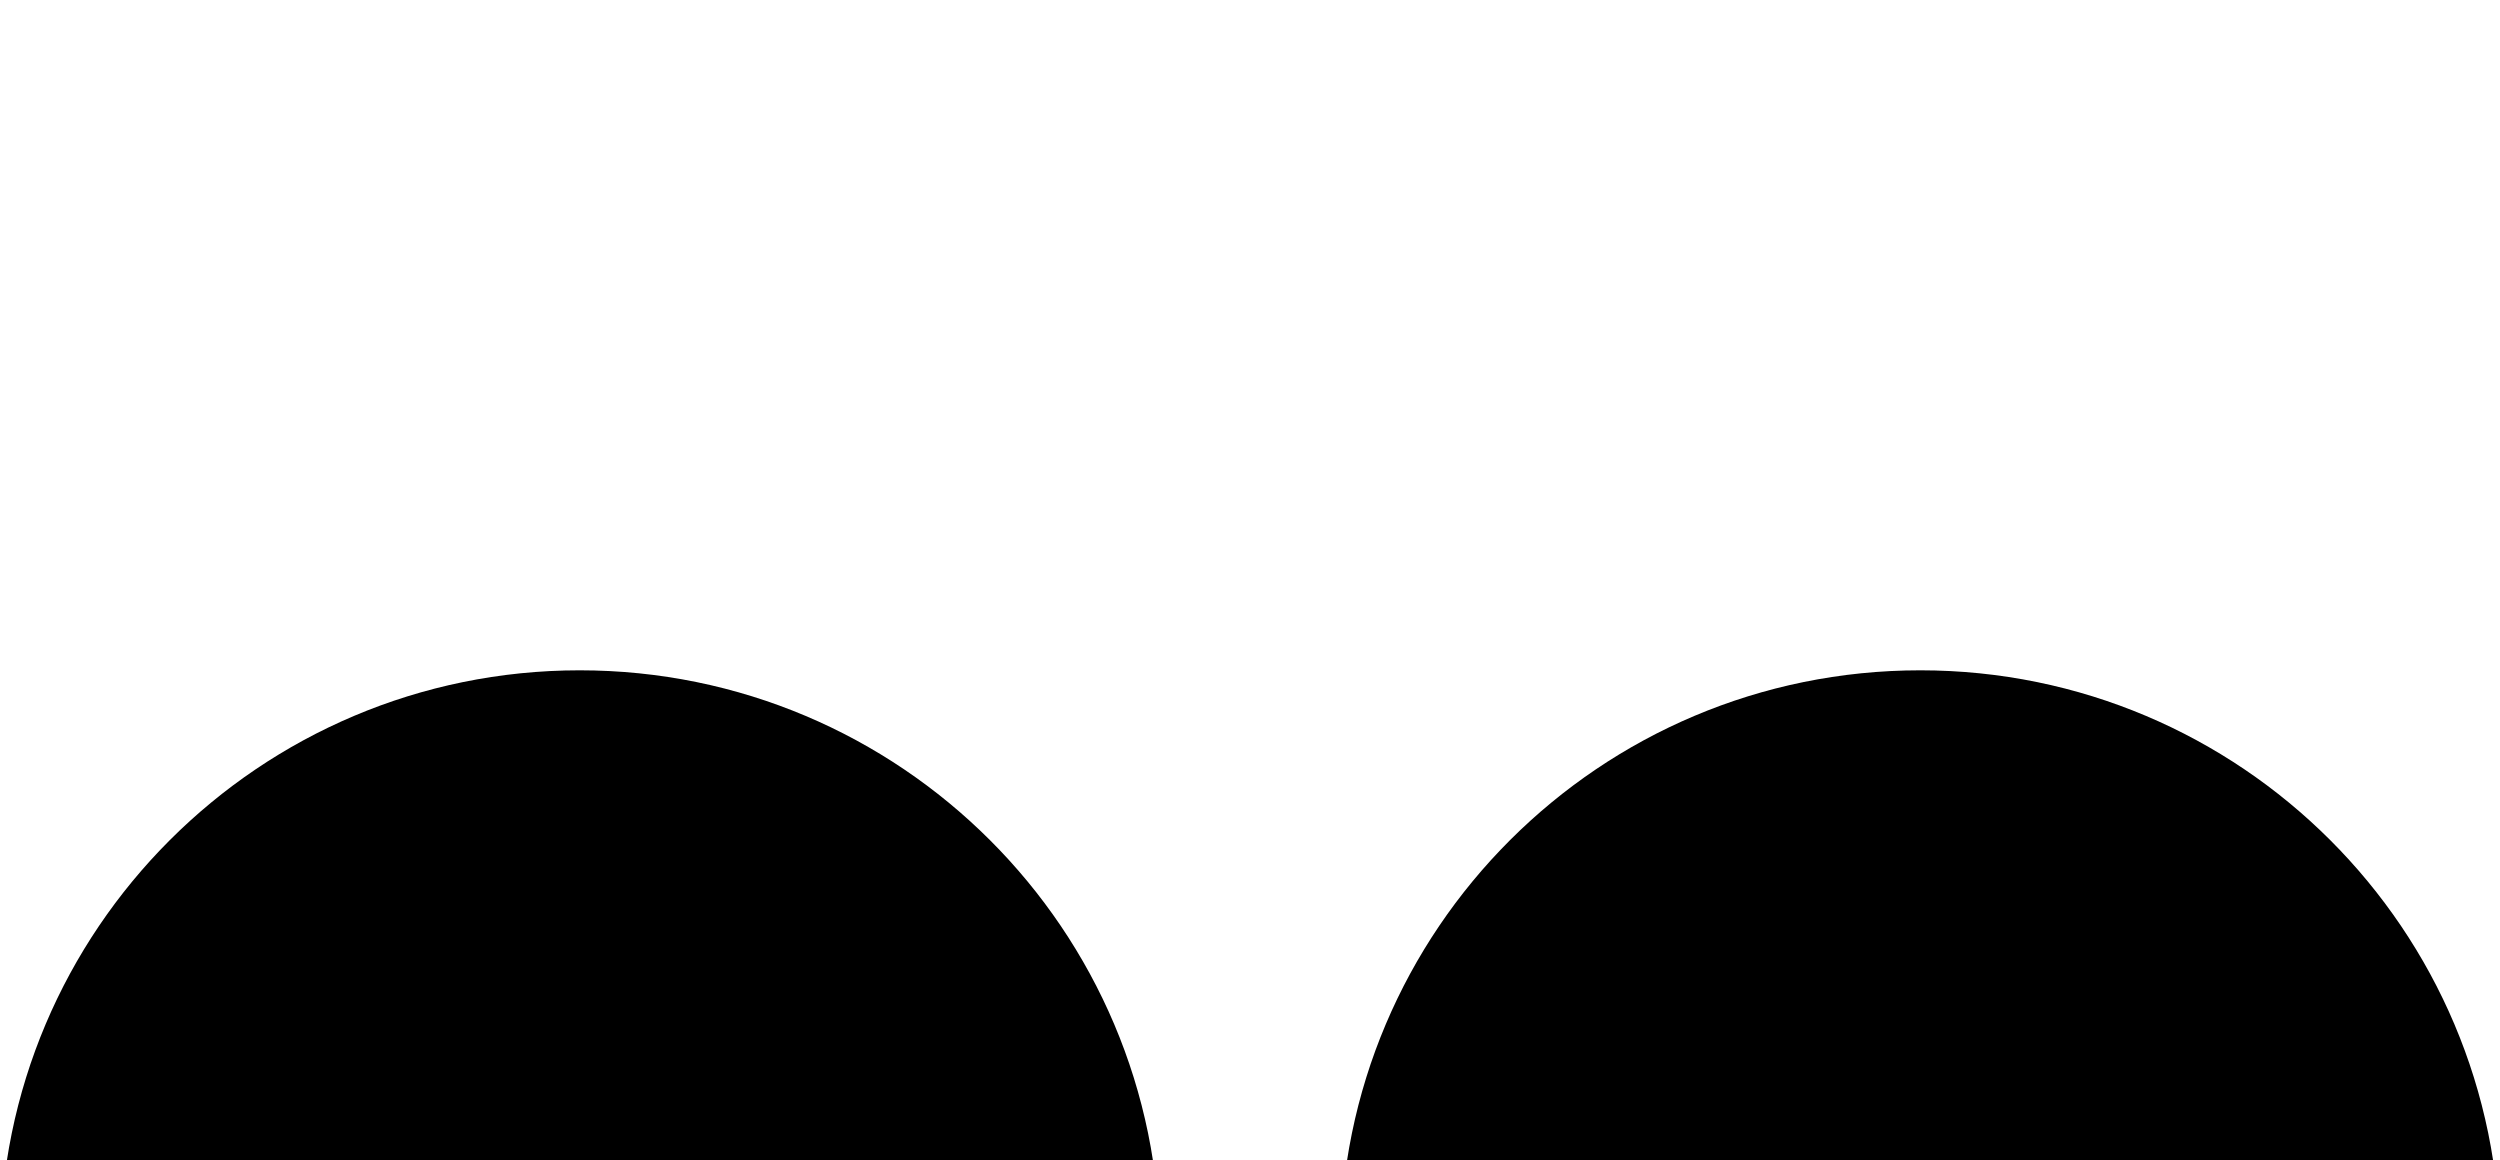
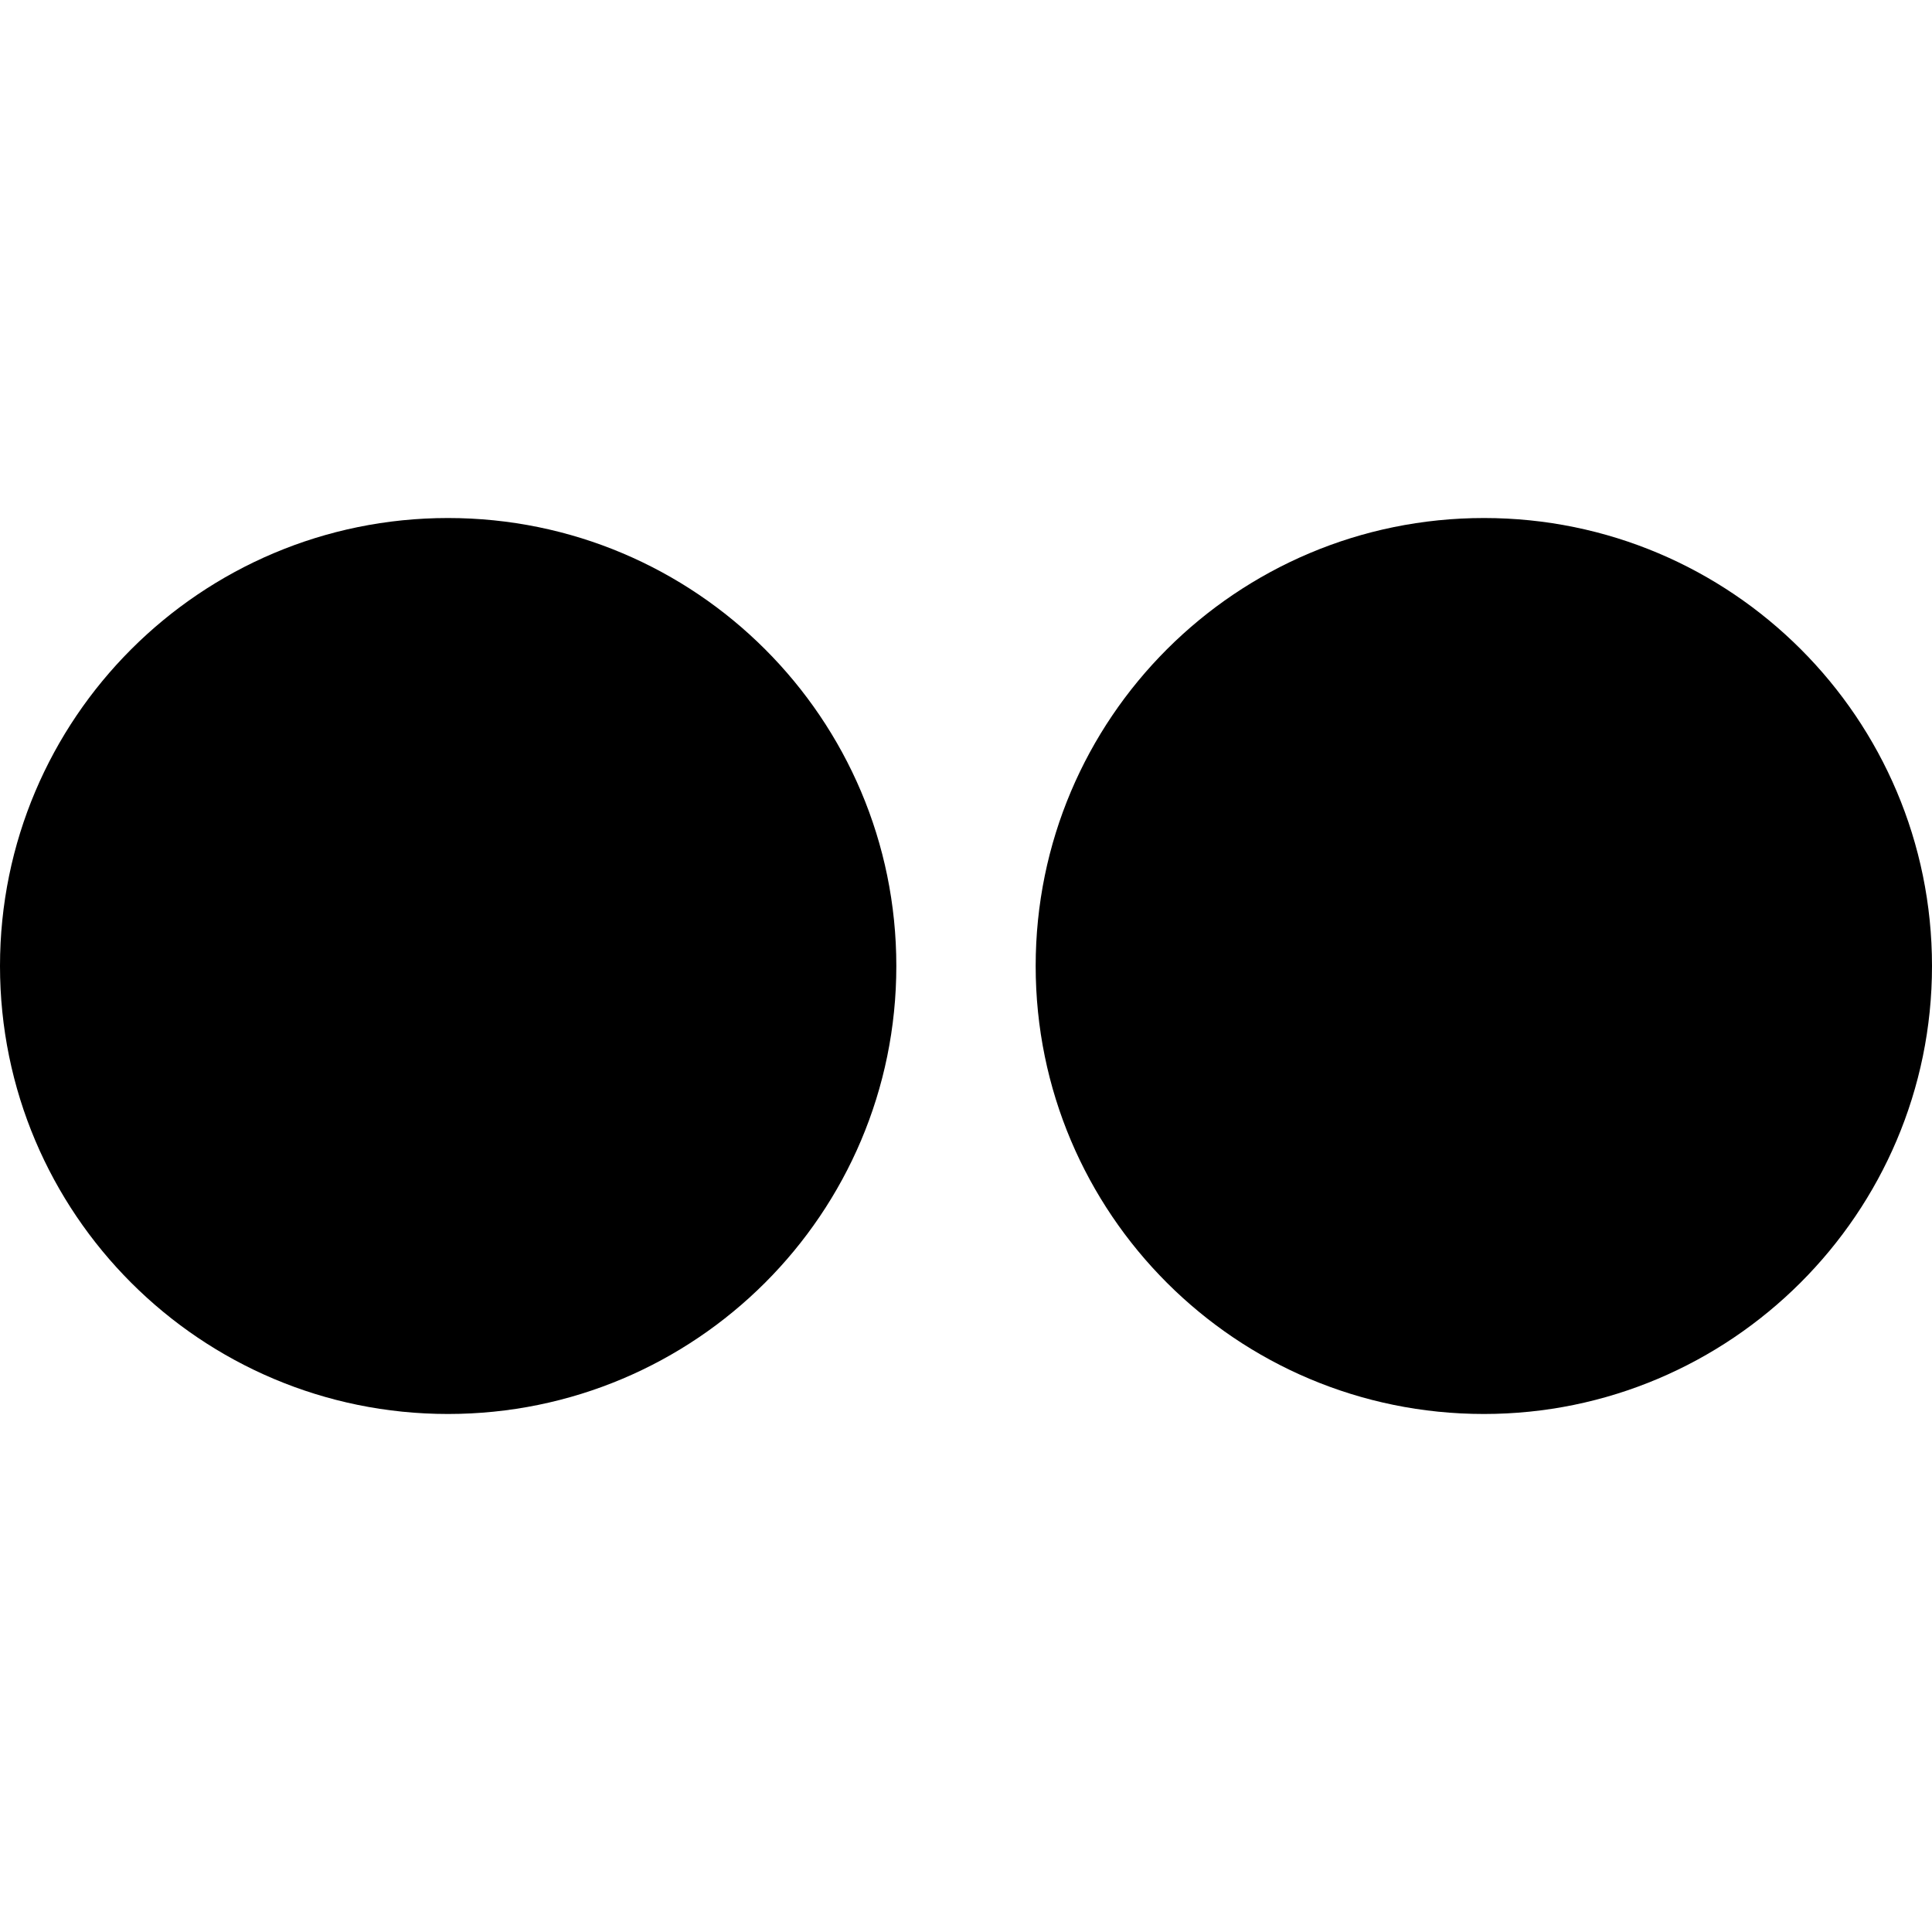
- <svg xmlns="http://www.w3.org/2000/svg" id="soc">
-   <path d="M0 8c0 2.05 1.662 3.71 3.71 3.71 2.05 0 3.713-1.66 3.713-3.71S5.76 4.29 3.71 4.29C1.663 4.29 0 5.95 0 8zm8.577 0c0 2.05 1.662 3.71 3.712 3.71C14.33 11.71 16 10.05 16 8s-1.662-3.71-3.71-3.71c-2.05 0-3.713 1.66-3.713 3.71z" />
+ <svg xmlns="http://www.w3.org/2000/svg" id="soc" width="16" height="16">
+   <path d="m0 8c0 2.05 1.662 3.71 3.71 3.71 2.05 0 3.713-1.66 3.713-3.71s-1.663-3.71-3.713-3.71c-2.047 0-3.71 1.66-3.71 3.71zm8.577 0c0 2.05 1.662 3.71 3.712 3.71 2.041 0 3.711-1.66 3.711-3.71s-1.662-3.71-3.71-3.71c-2.05 0-3.713 1.66-3.713 3.71z" />
</svg>
